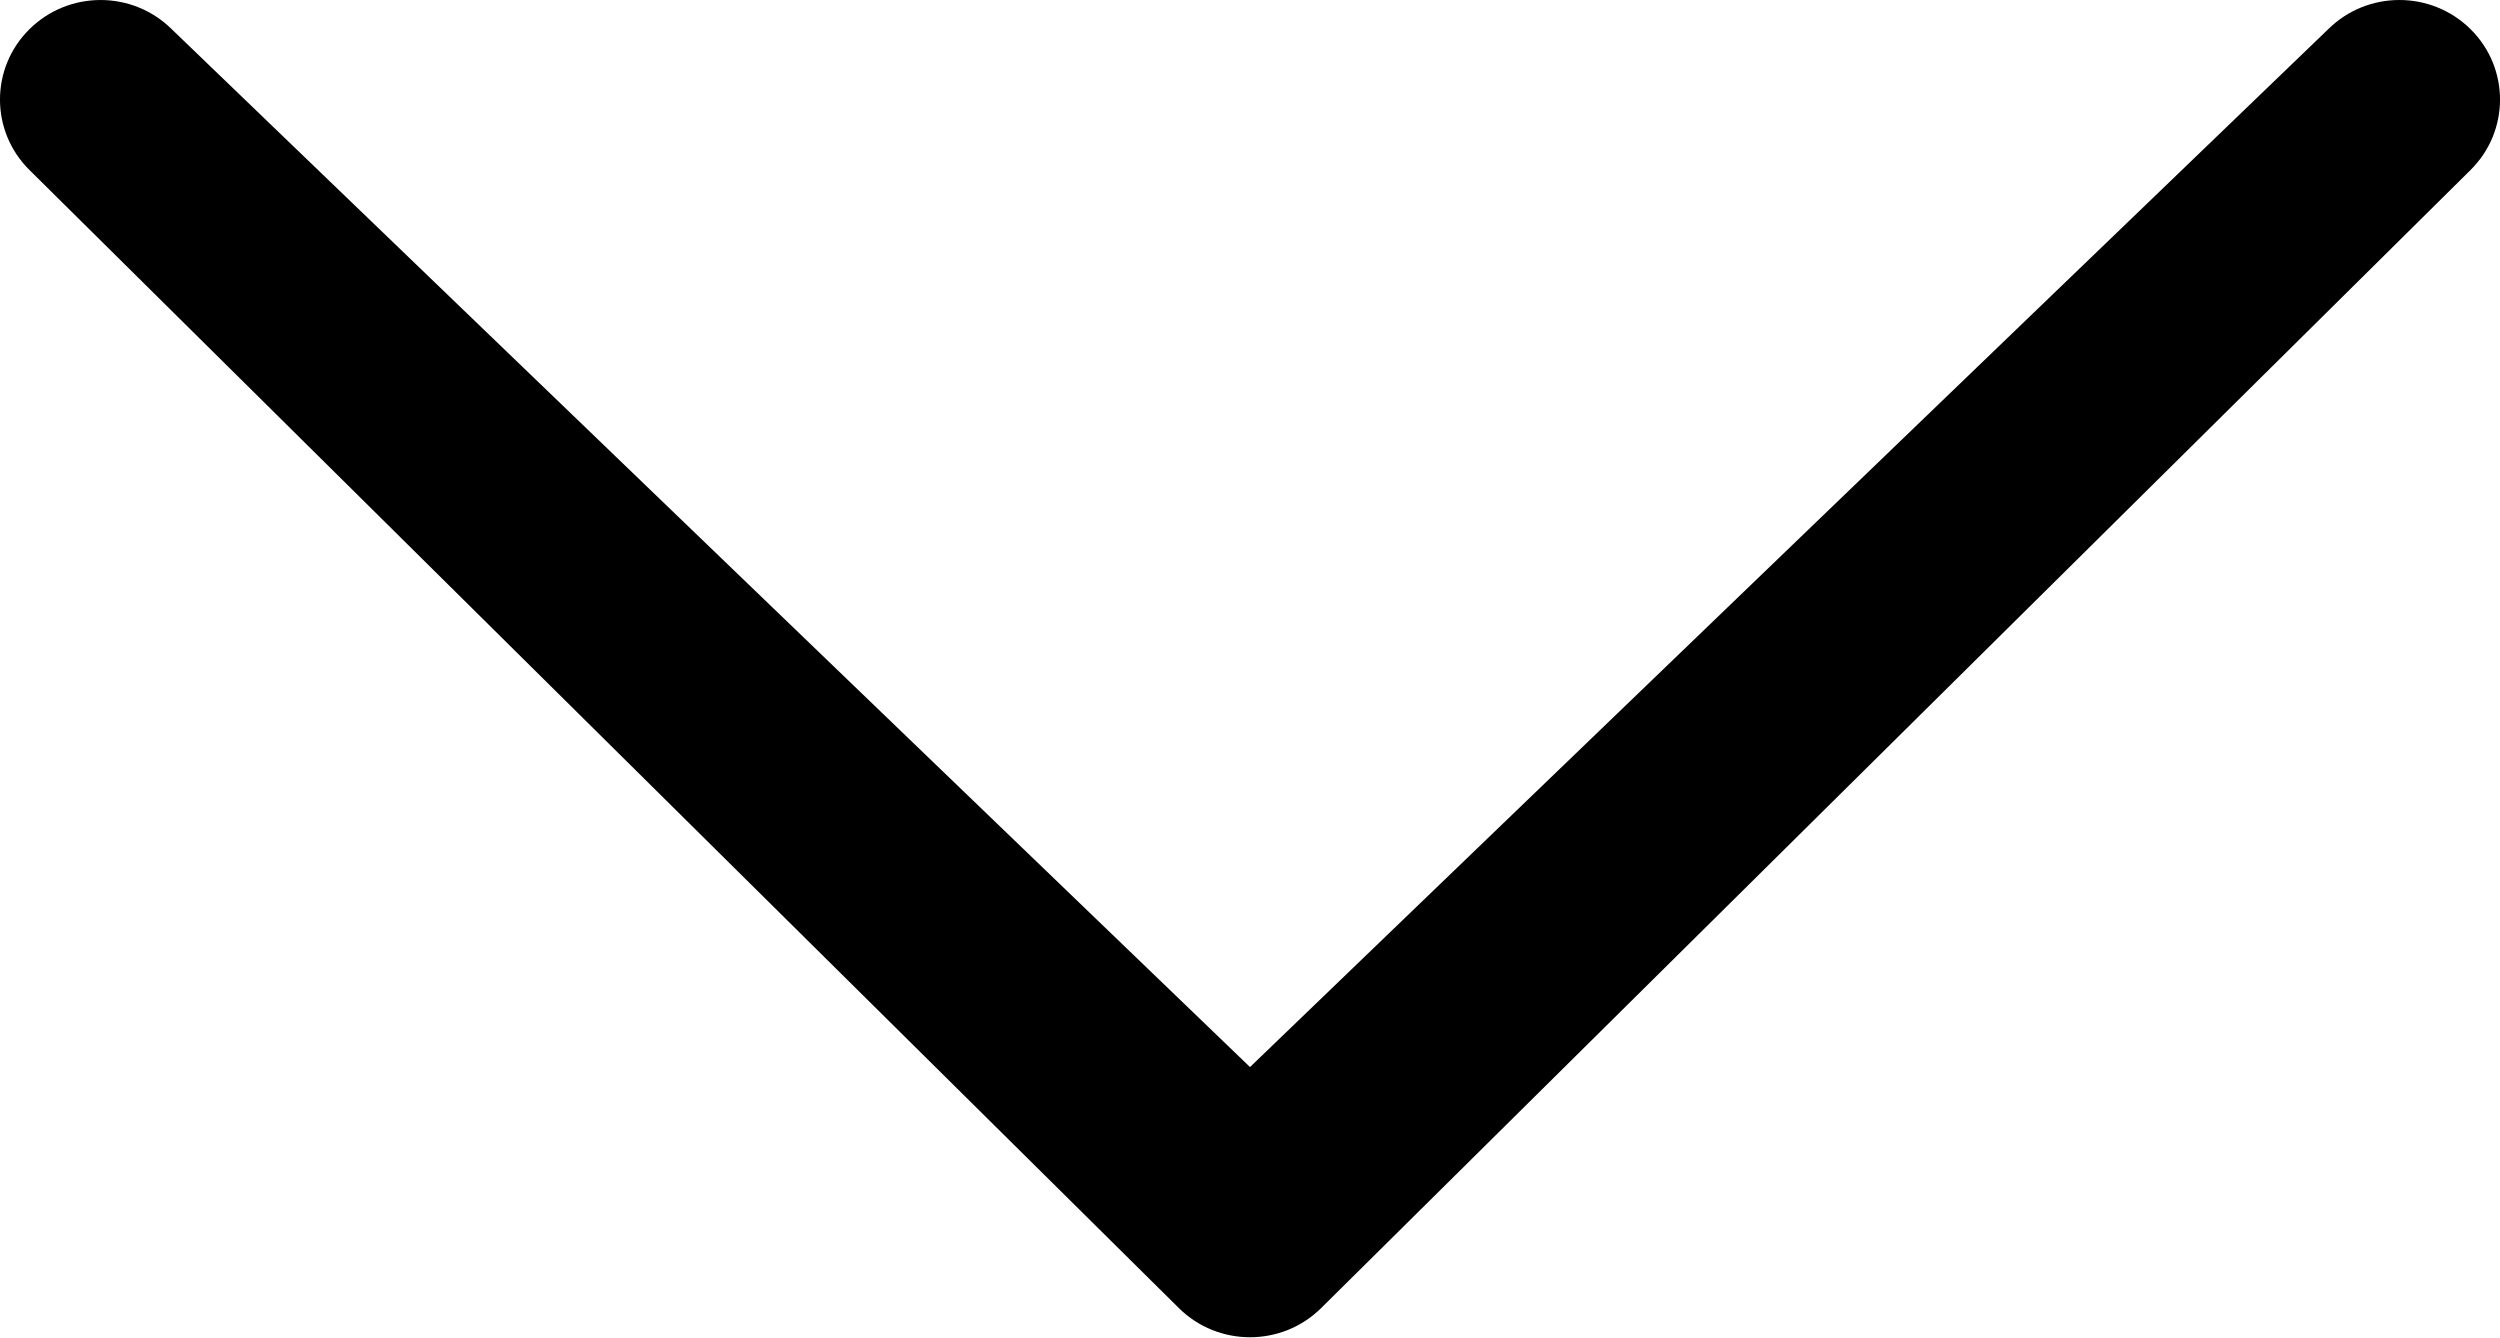
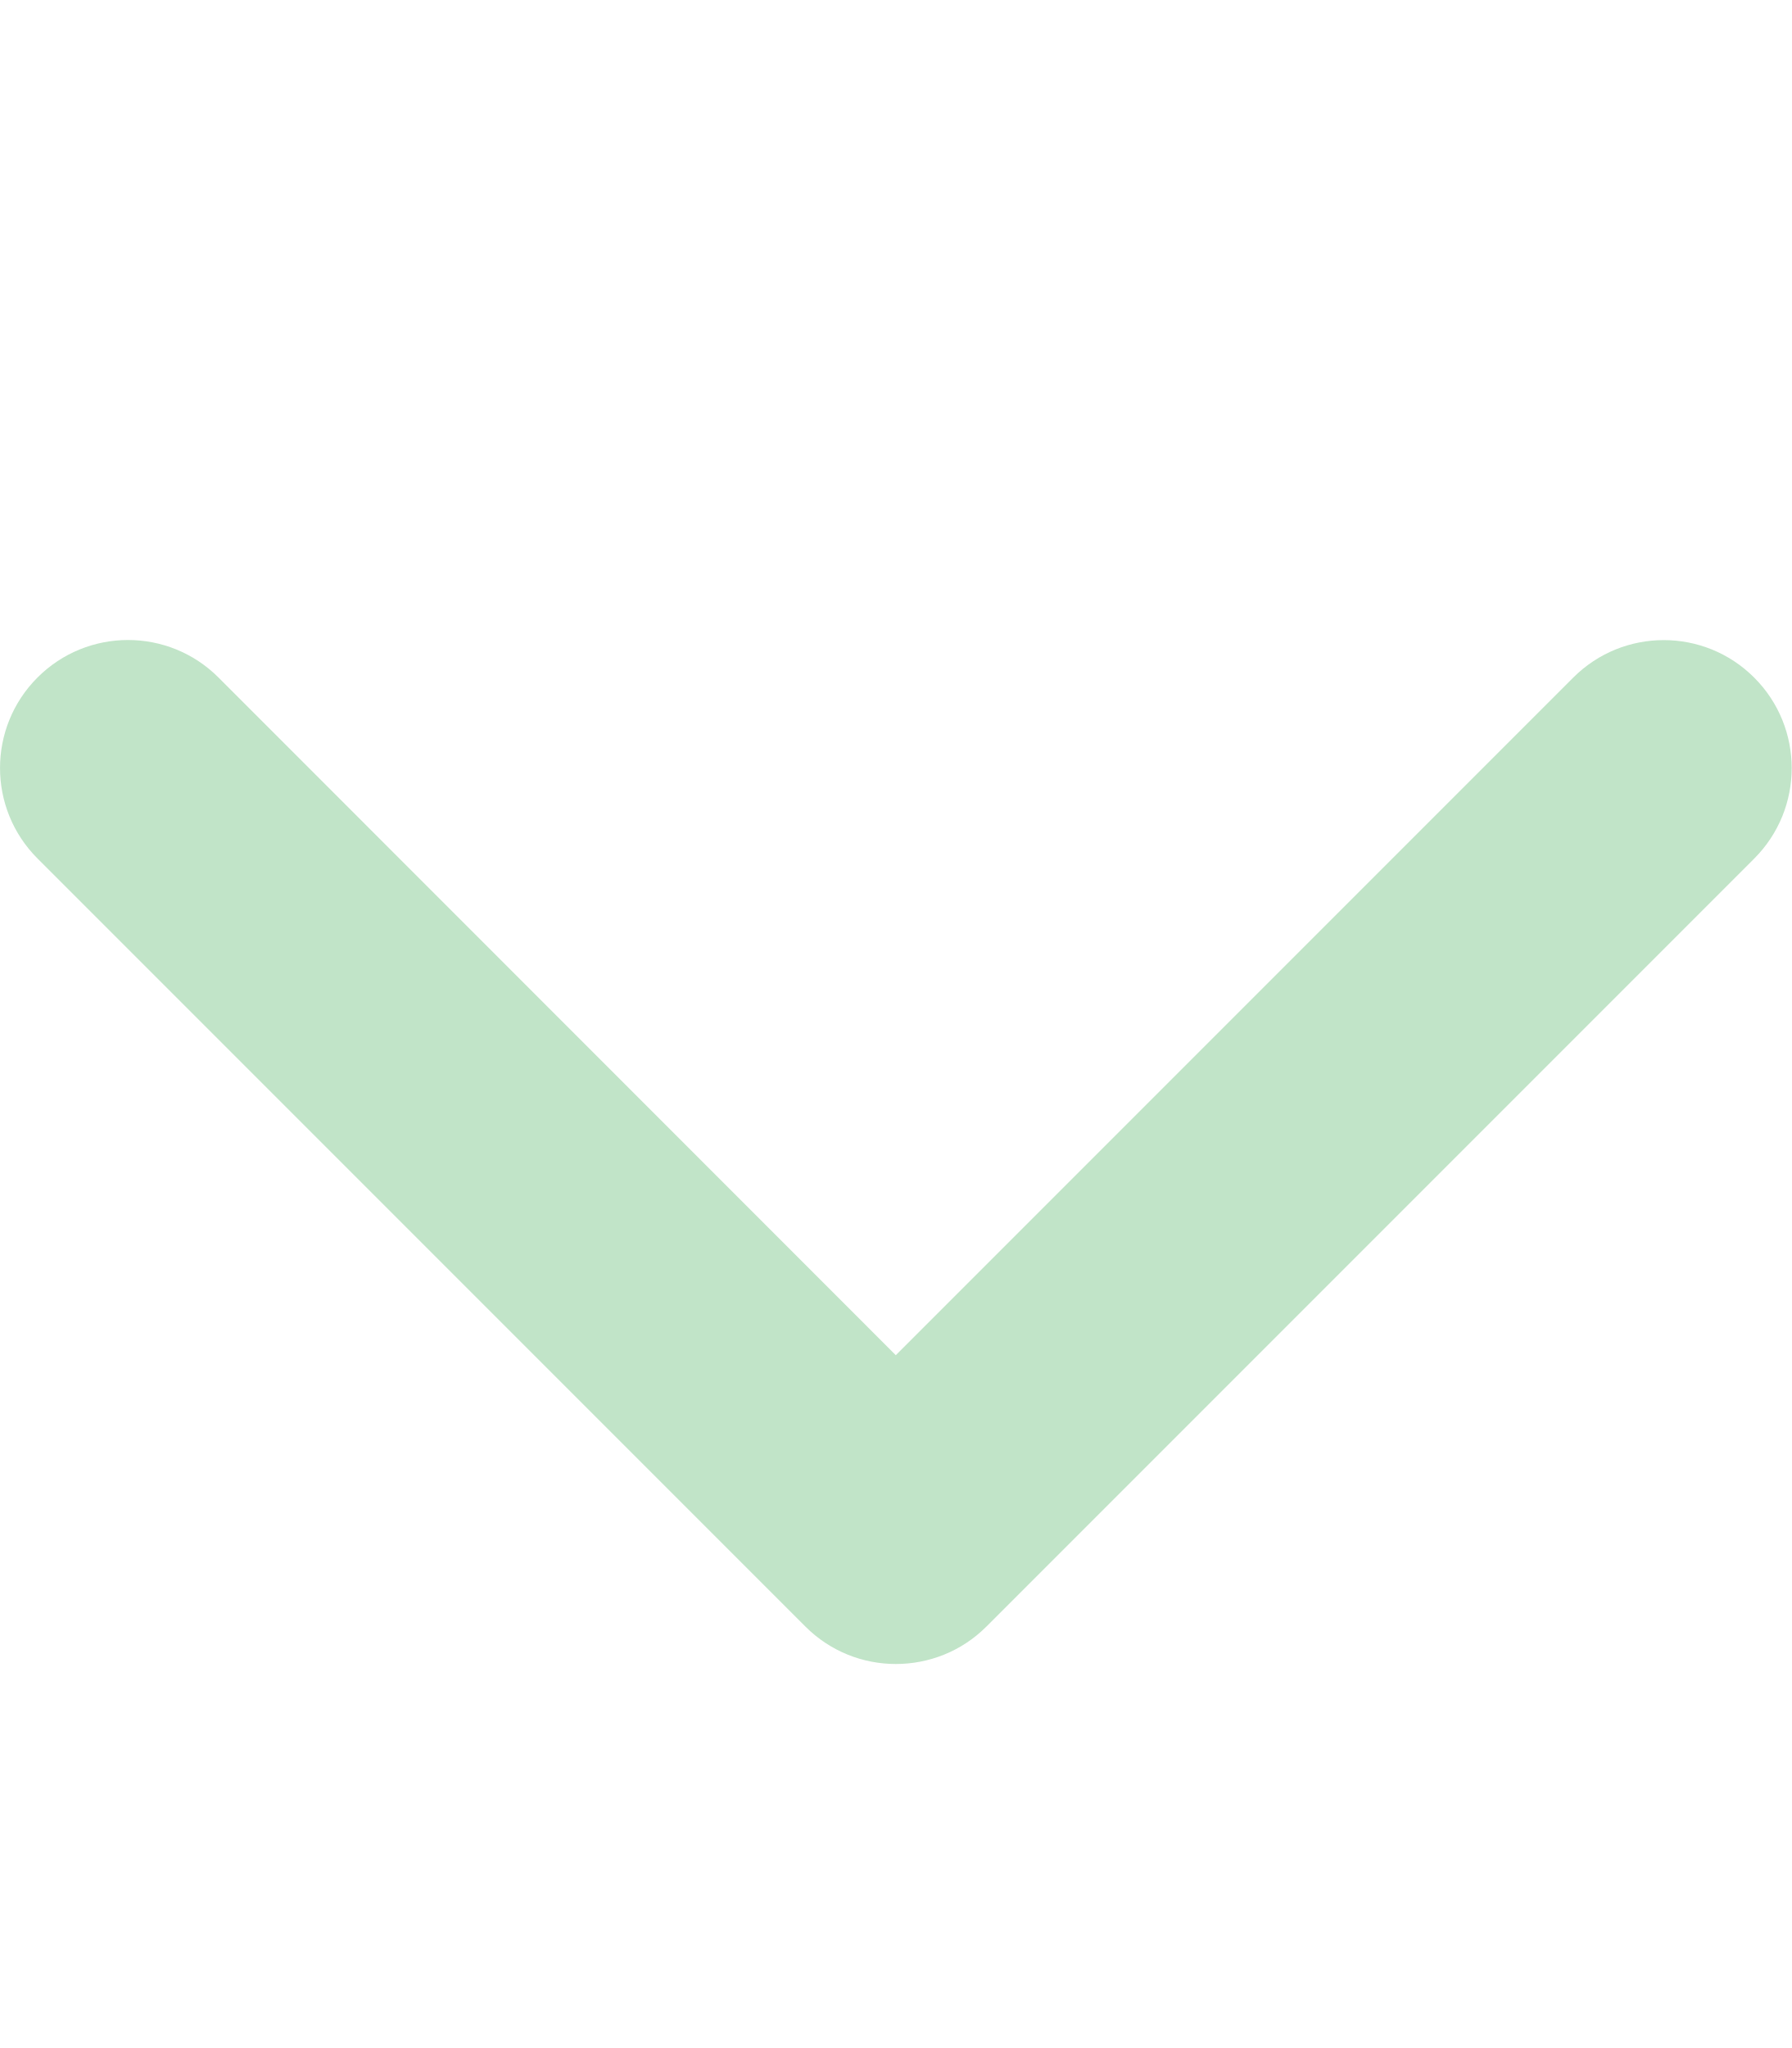
- <svg xmlns="http://www.w3.org/2000/svg" height="46.002px" id="Capa_1" style="enable-background:new 0 0 86 46.002;" version="1.1" viewBox="0 0 86 46.002" width="86px" xml:space="preserve">
-   <path d="M5.907,1.004c-1.352-1.338-3.542-1.338-4.894,0c-1.35,1.336-1.352,3.506,0,4.844l39.54,39.15  c1.352,1.338,3.542,1.338,4.894,0l39.54-39.15c1.351-1.338,1.352-3.506,0-4.844s-3.542-1.338-4.894-0.002L43,36.707L5.907,1.004z" />
-   <g />
-   <g />
-   <g />
-   <g />
-   <g />
-   <g />
-   <g />
-   <g />
-   <g />
-   <g />
-   <g />
-   <g />
-   <g />
-   <g />
-   <g />
+ <svg xmlns="http://www.w3.org/2000/svg" viewBox="0 0 448 512">
+   <path d="M224 416c-8.188 0-16.38-3.125-22.62-9.375l-192-192c-12.5-12.5-12.5-32.75 0-45.25s32.75-12.5 45.25 0L224 338.8l169.4-169.4c12.5-12.5 32.75-12.5 45.25 0s12.5 32.75 0 45.25l-192 192C240.4 412.9 232.2 416 224 416z" fill="#c1e4c8" class="fill-000000" />
</svg>
